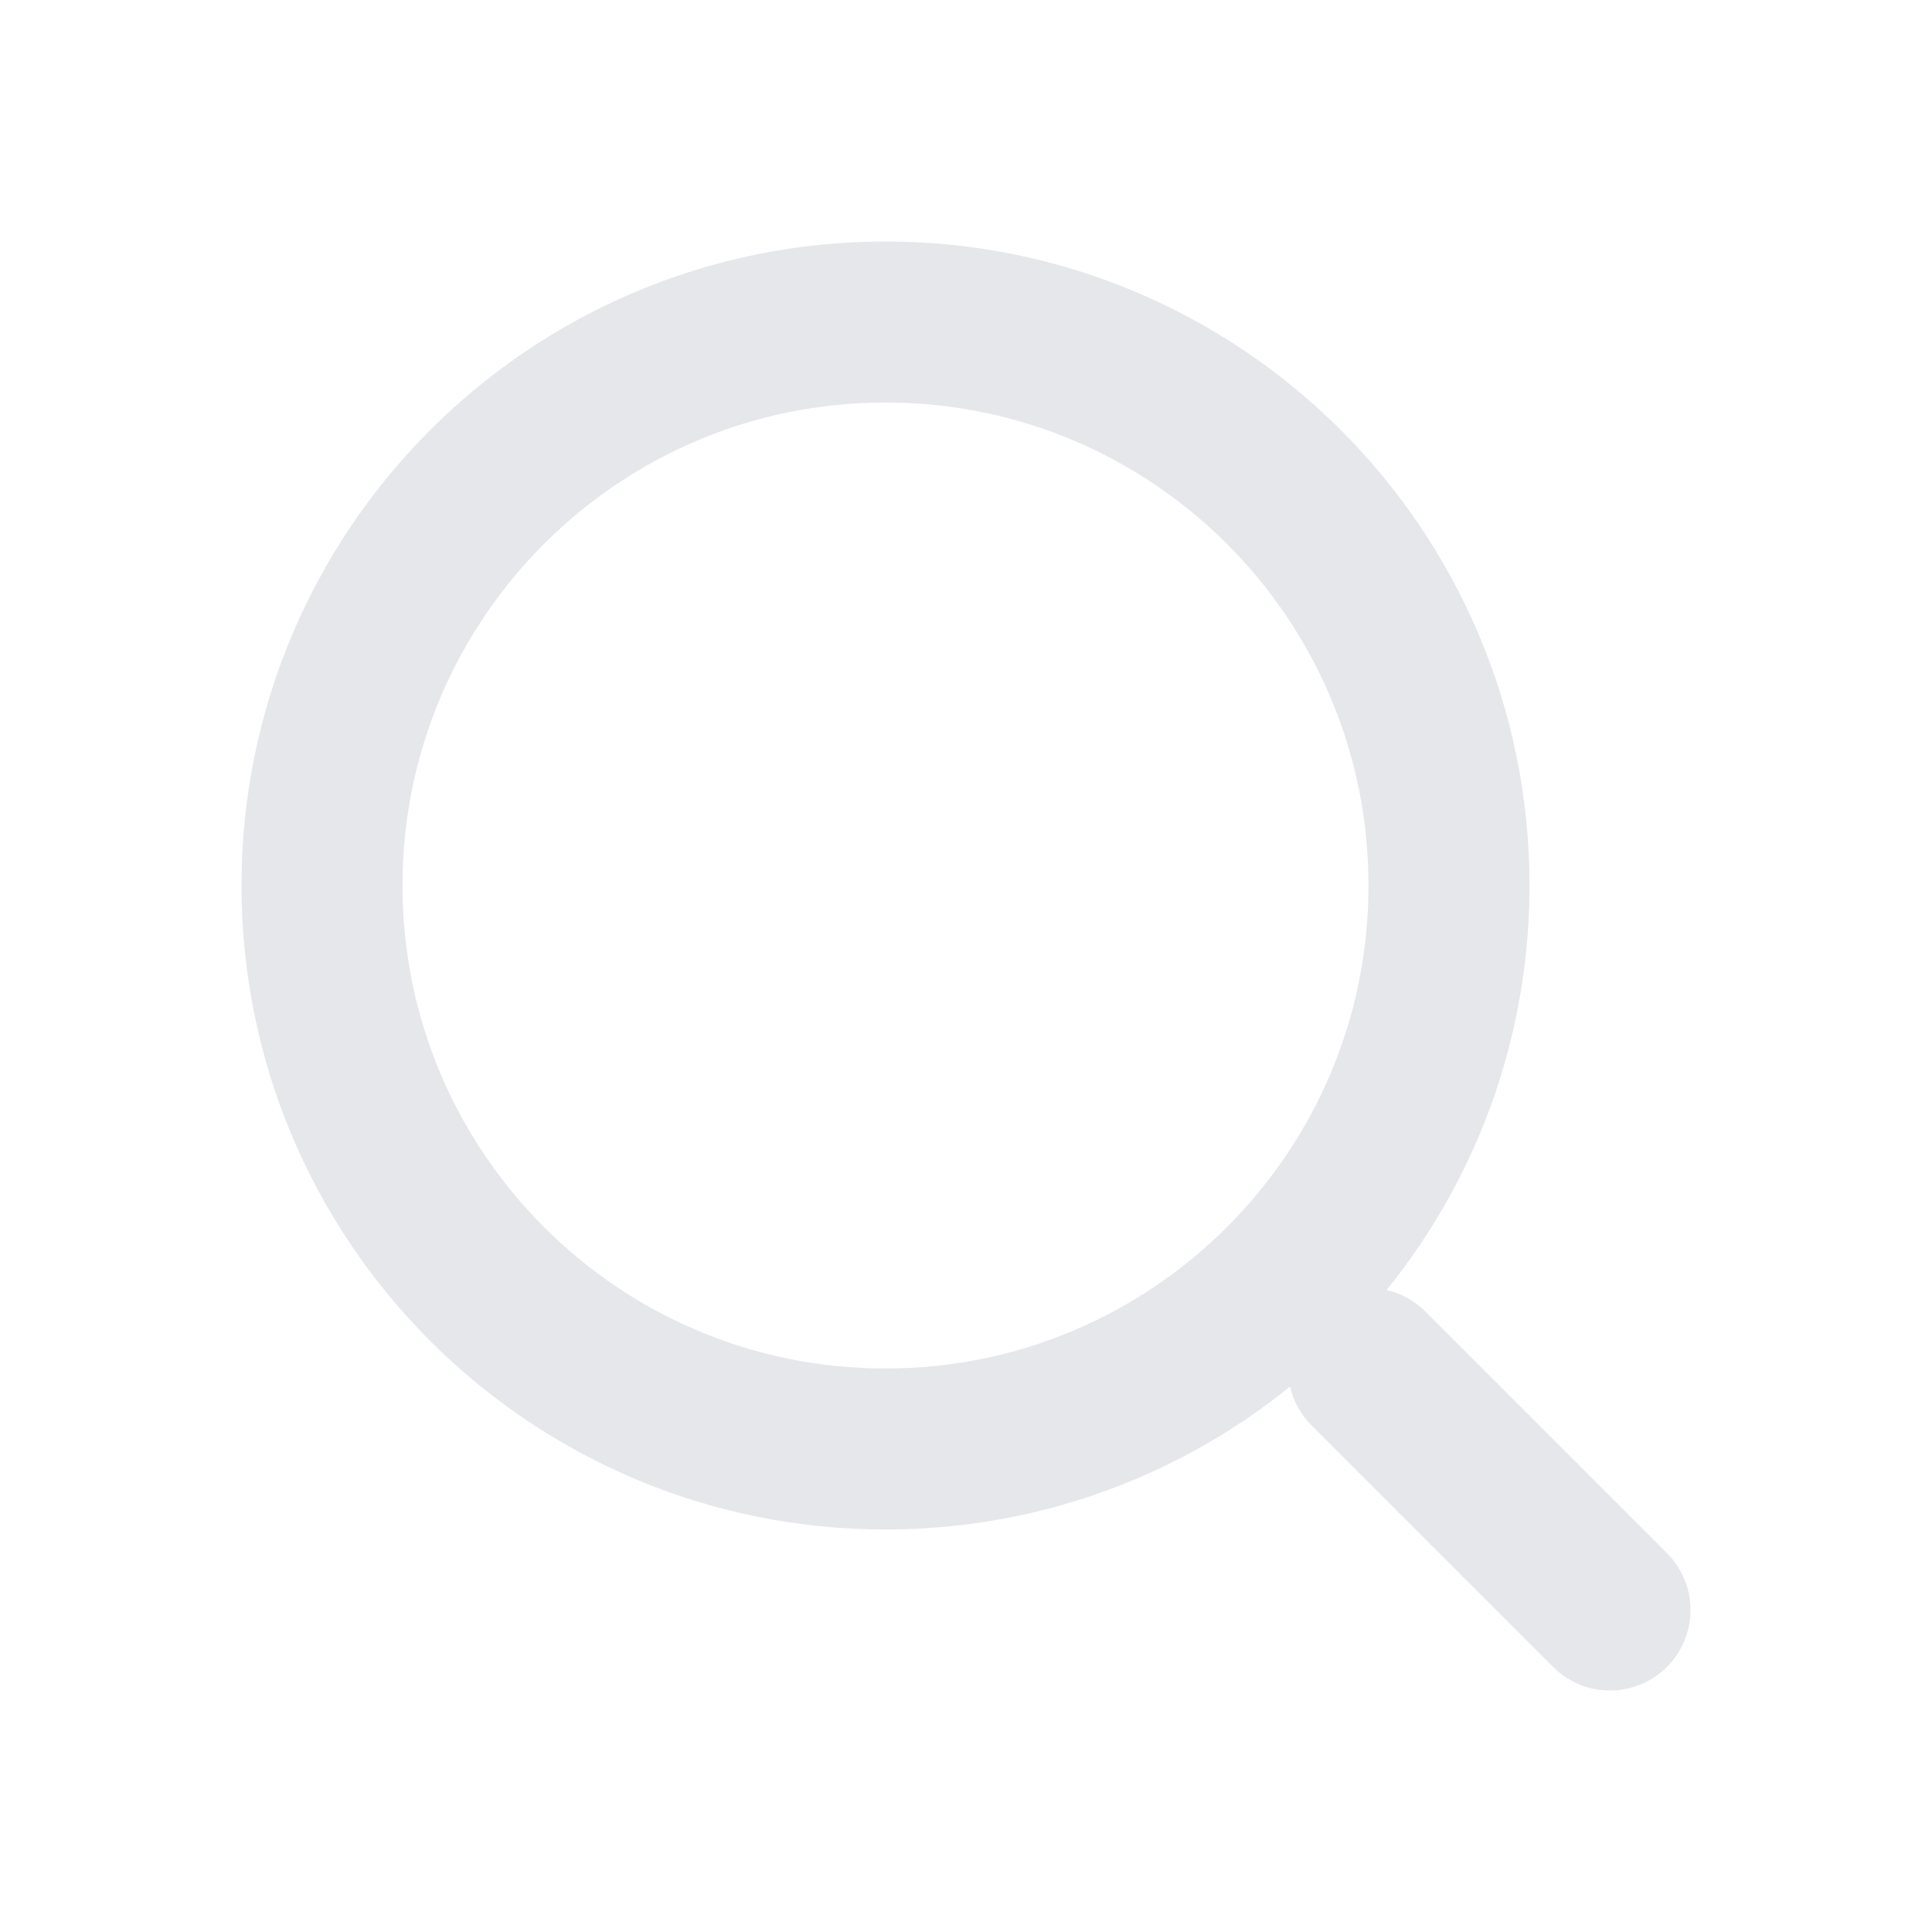
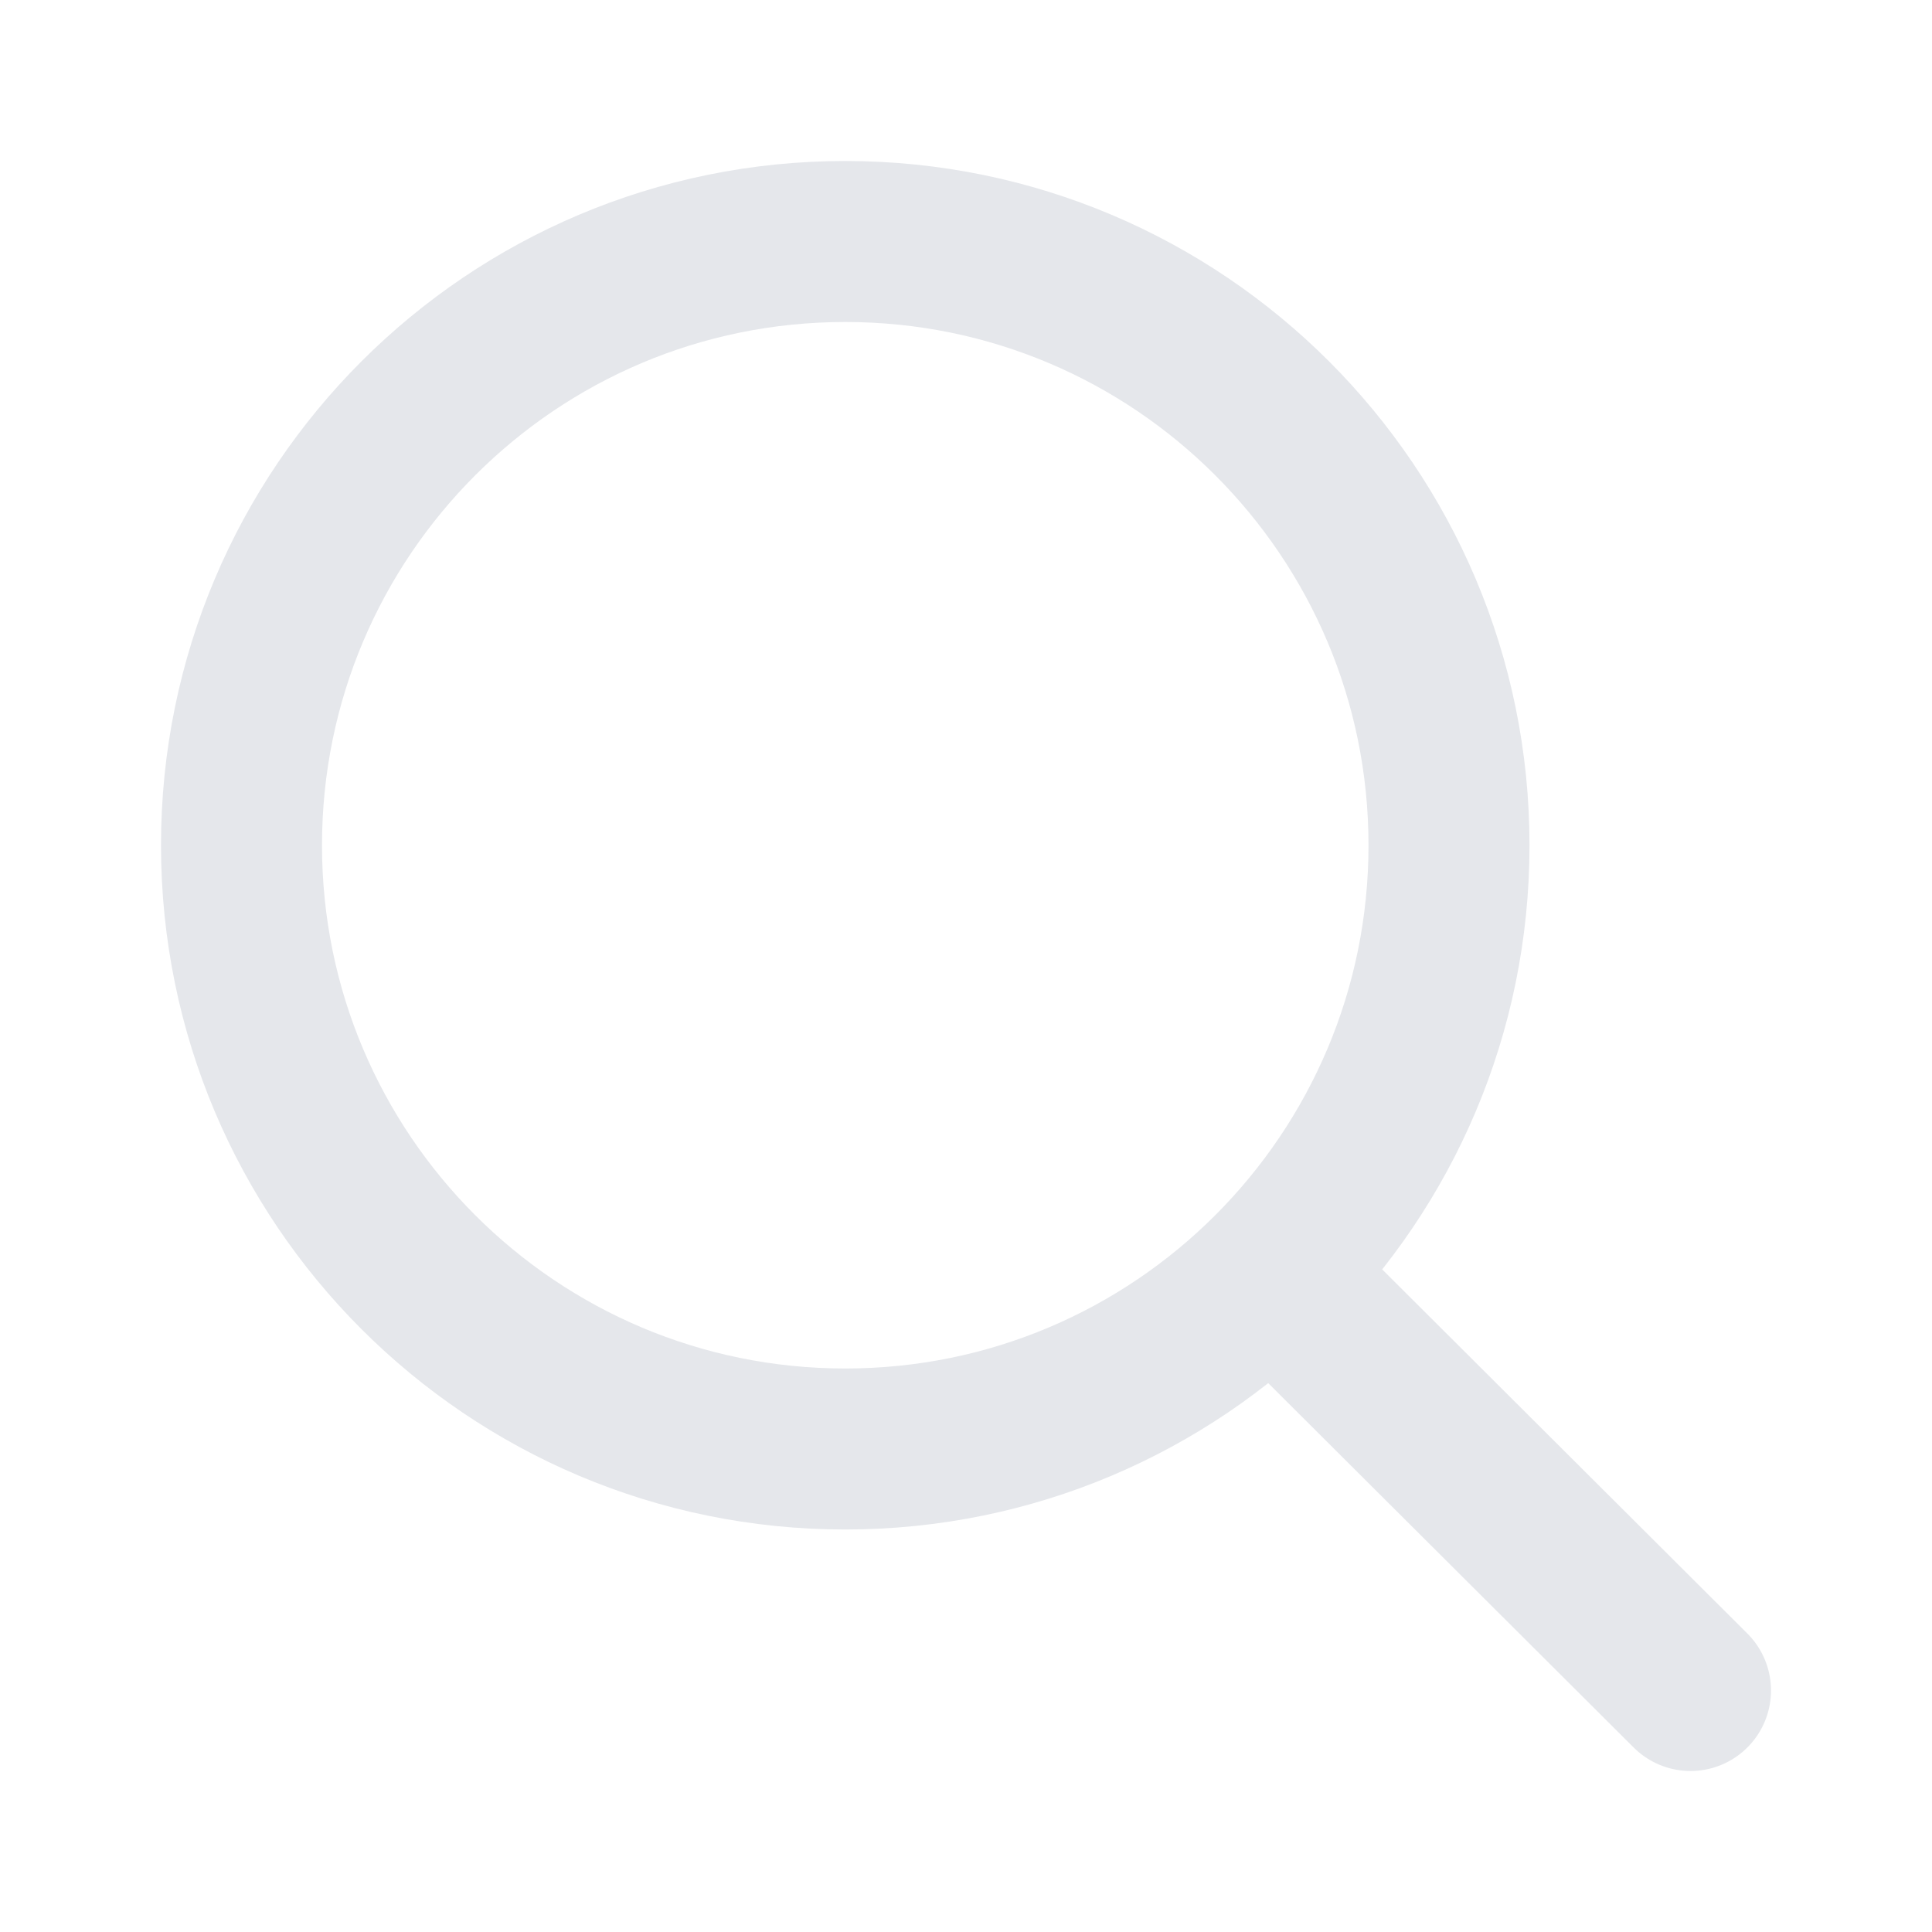
- <svg xmlns="http://www.w3.org/2000/svg" width="24" height="24" viewBox="0 0 24 24" fill="none">
-   <circle cx="11" cy="11" r="7" stroke="#E5E7EB" stroke-width="2" />
-   <path d="M20 20L17 17" stroke="#E5E7EB" stroke-width="2" stroke-linecap="round" />
+ <svg xmlns="http://www.w3.org/2000/svg" width="800px" height="800px" viewBox="0 0 24 24" fill="none">
+   <path d="M15.796 15.811L21 21M18 10.5C18 14.642 14.642 18 10.5 18C6.358 18 3 14.642 3 10.5C3 6.358 6.358 3 10.5 3C14.642 3 18 6.358 18 10.5Z" stroke="#e5e7eb" stroke-width="2" stroke-linecap="round" stroke-linejoin="round" />
</svg>
